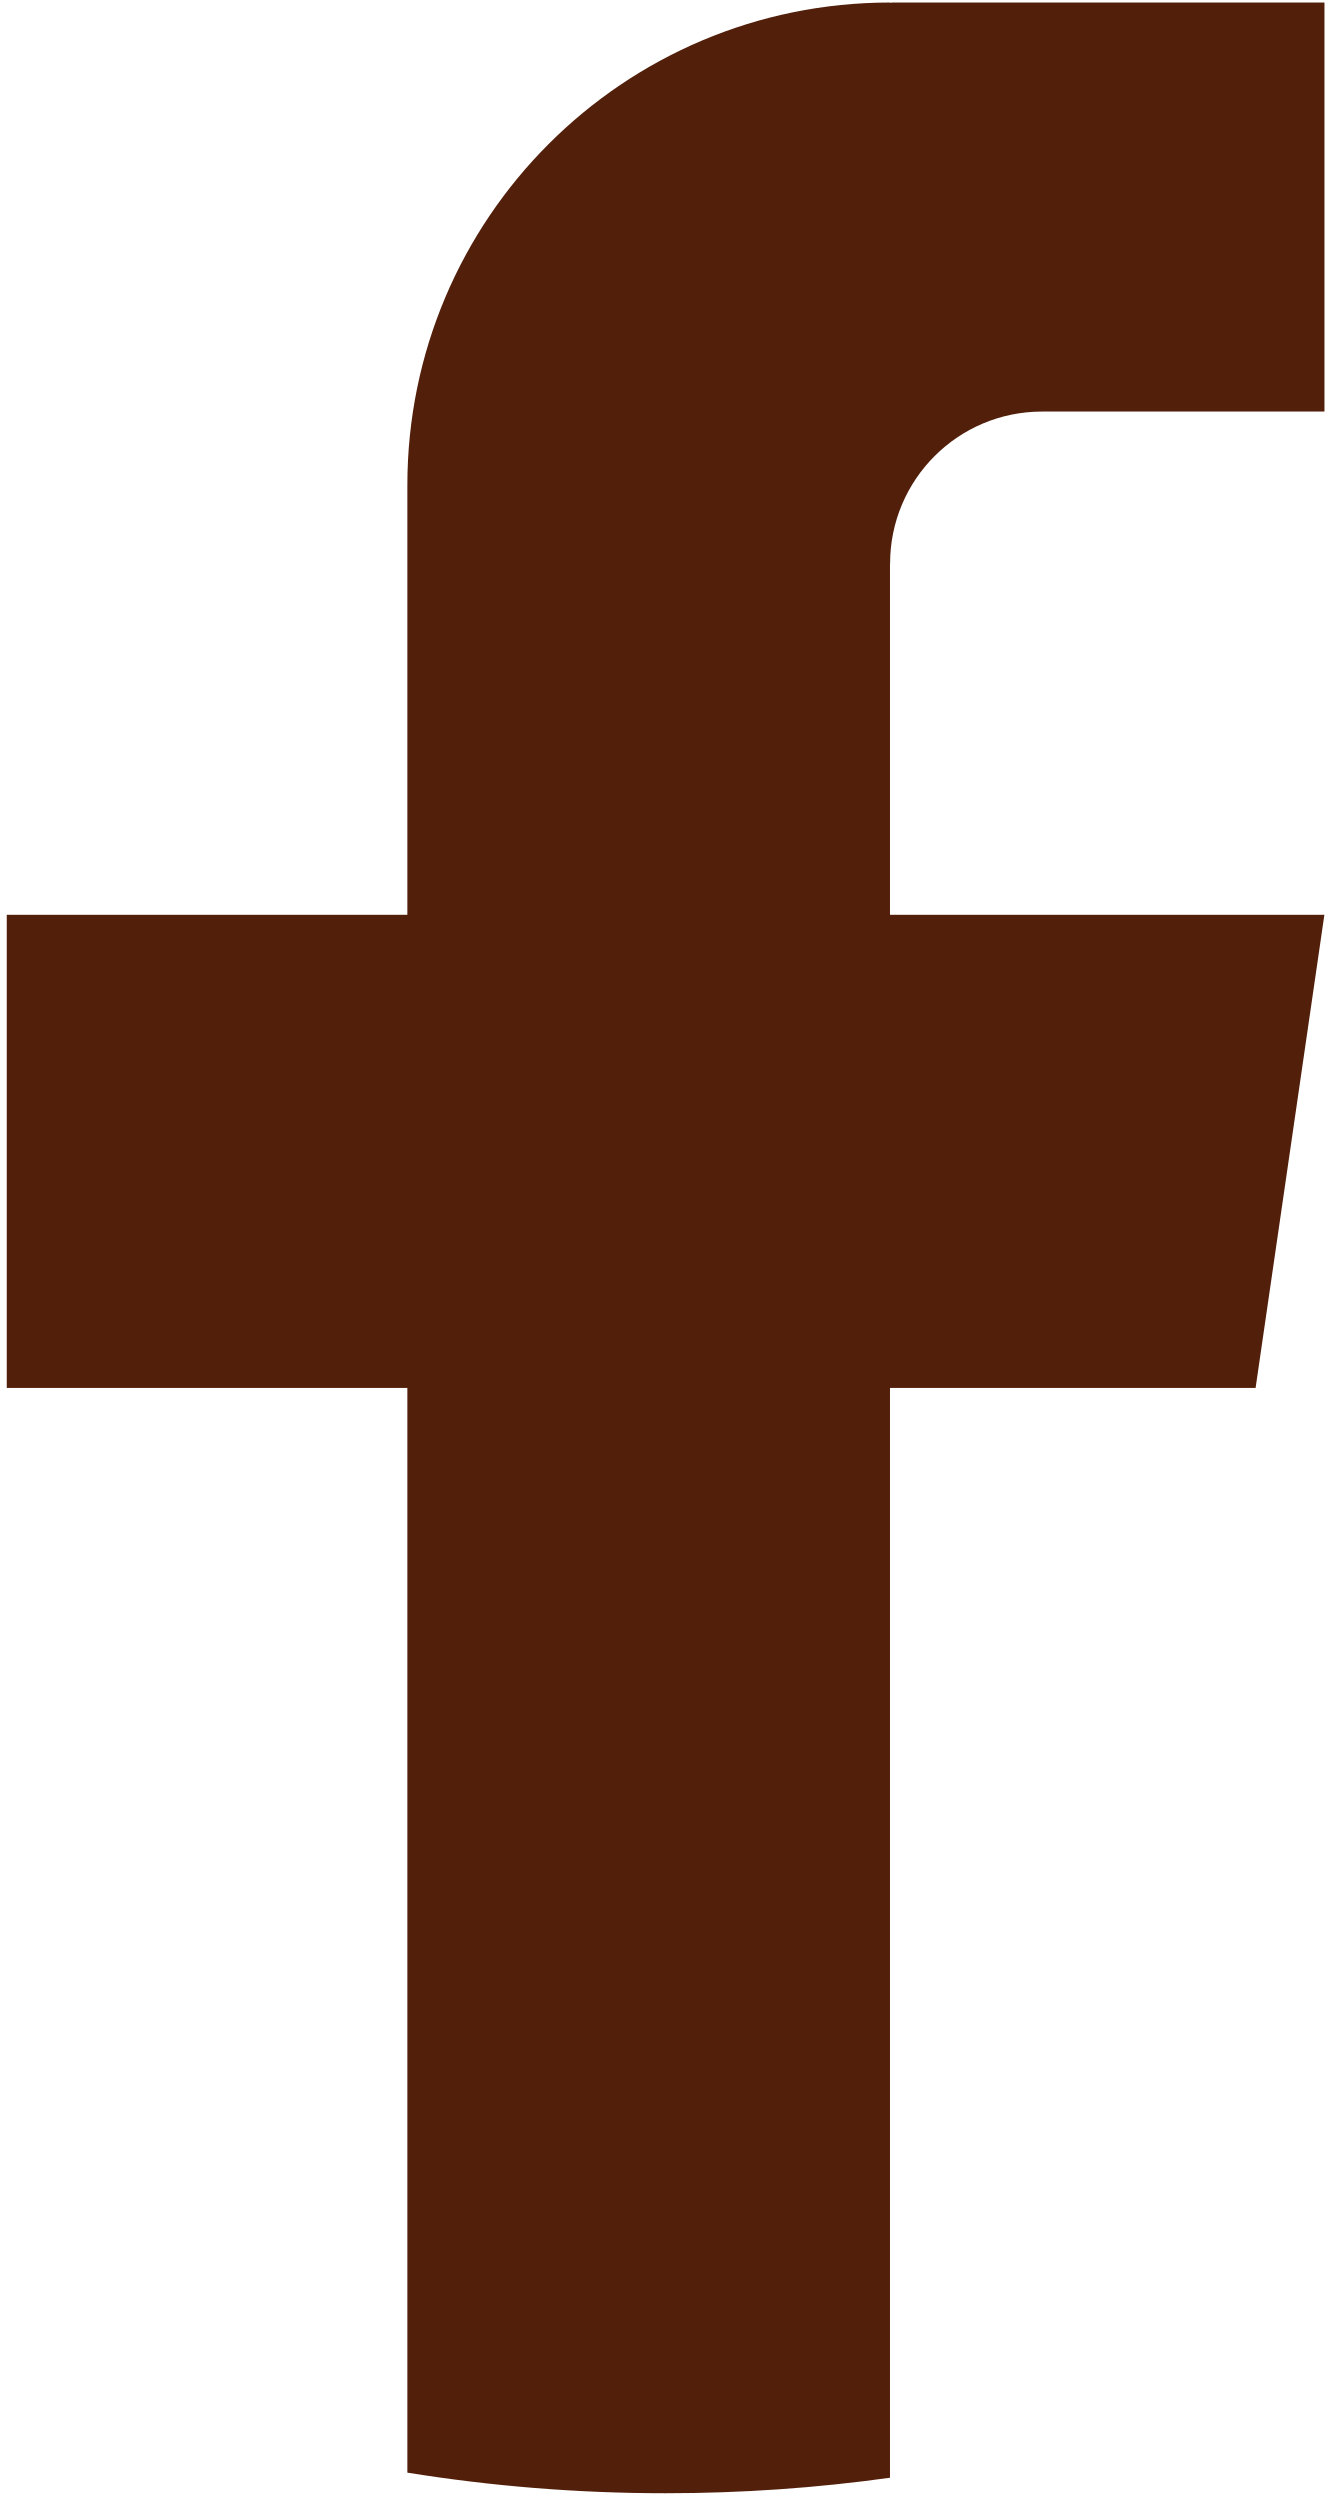
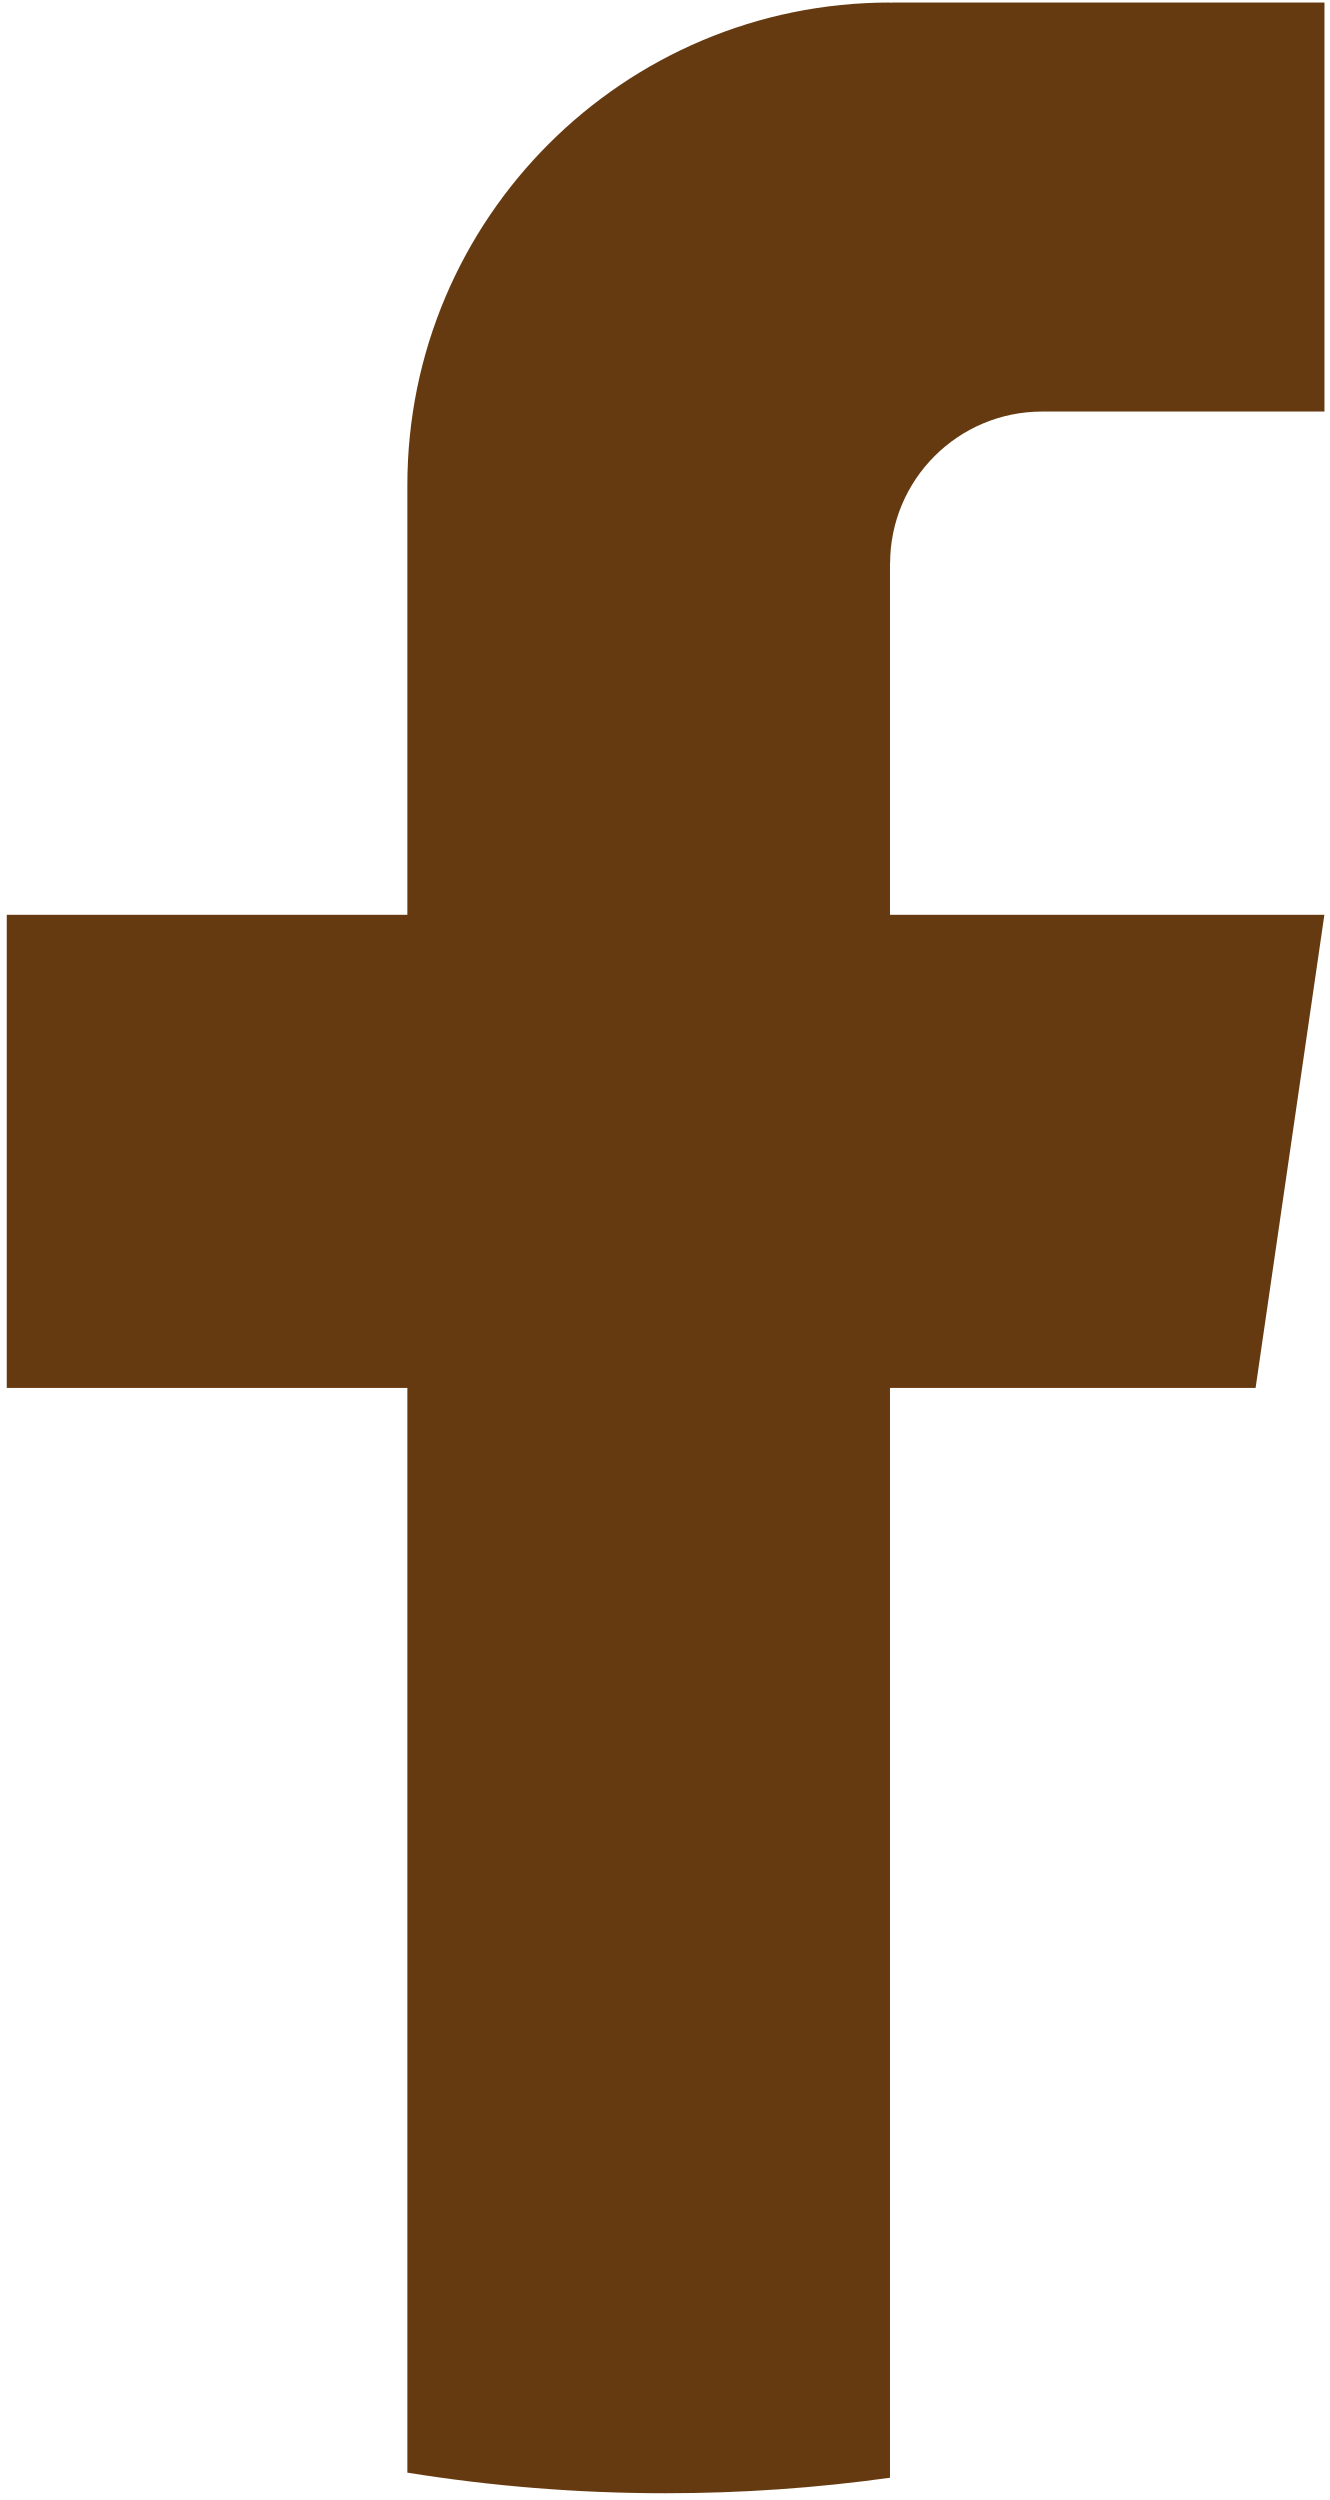
<svg xmlns="http://www.w3.org/2000/svg" width="109" height="205" viewBox="0 0 109 205" fill="none">
-   <path d="M72.979 46.223V75.015H108.599L102.959 113.808H72.979V203.175C66.967 204.013 60.817 204.446 54.576 204.446C47.369 204.446 40.298 203.868 33.403 202.757V113.808H0.554V75.015H33.403V39.791C33.403 17.933 51.121 0.207 72.987 0.207V0.23C73.048 0.23 73.109 0.207 73.17 0.207H108.606V33.748H85.454C78.566 33.748 72.987 39.327 72.987 46.215L72.979 46.223Z" fill="#521F0B" />
+   <path d="M72.979 46.223V75.015H108.599L102.959 113.808H72.979V203.175C66.967 204.013 60.817 204.446 54.576 204.446C47.369 204.446 40.298 203.868 33.403 202.757V113.808H0.554V75.015H33.403V39.791C33.403 17.933 51.121 0.207 72.987 0.207V0.23C73.048 0.23 73.109 0.207 73.17 0.207H108.606V33.748H85.454C78.566 33.748 72.987 39.327 72.987 46.215L72.979 46.223Z" fill="#663A10" />
</svg>
